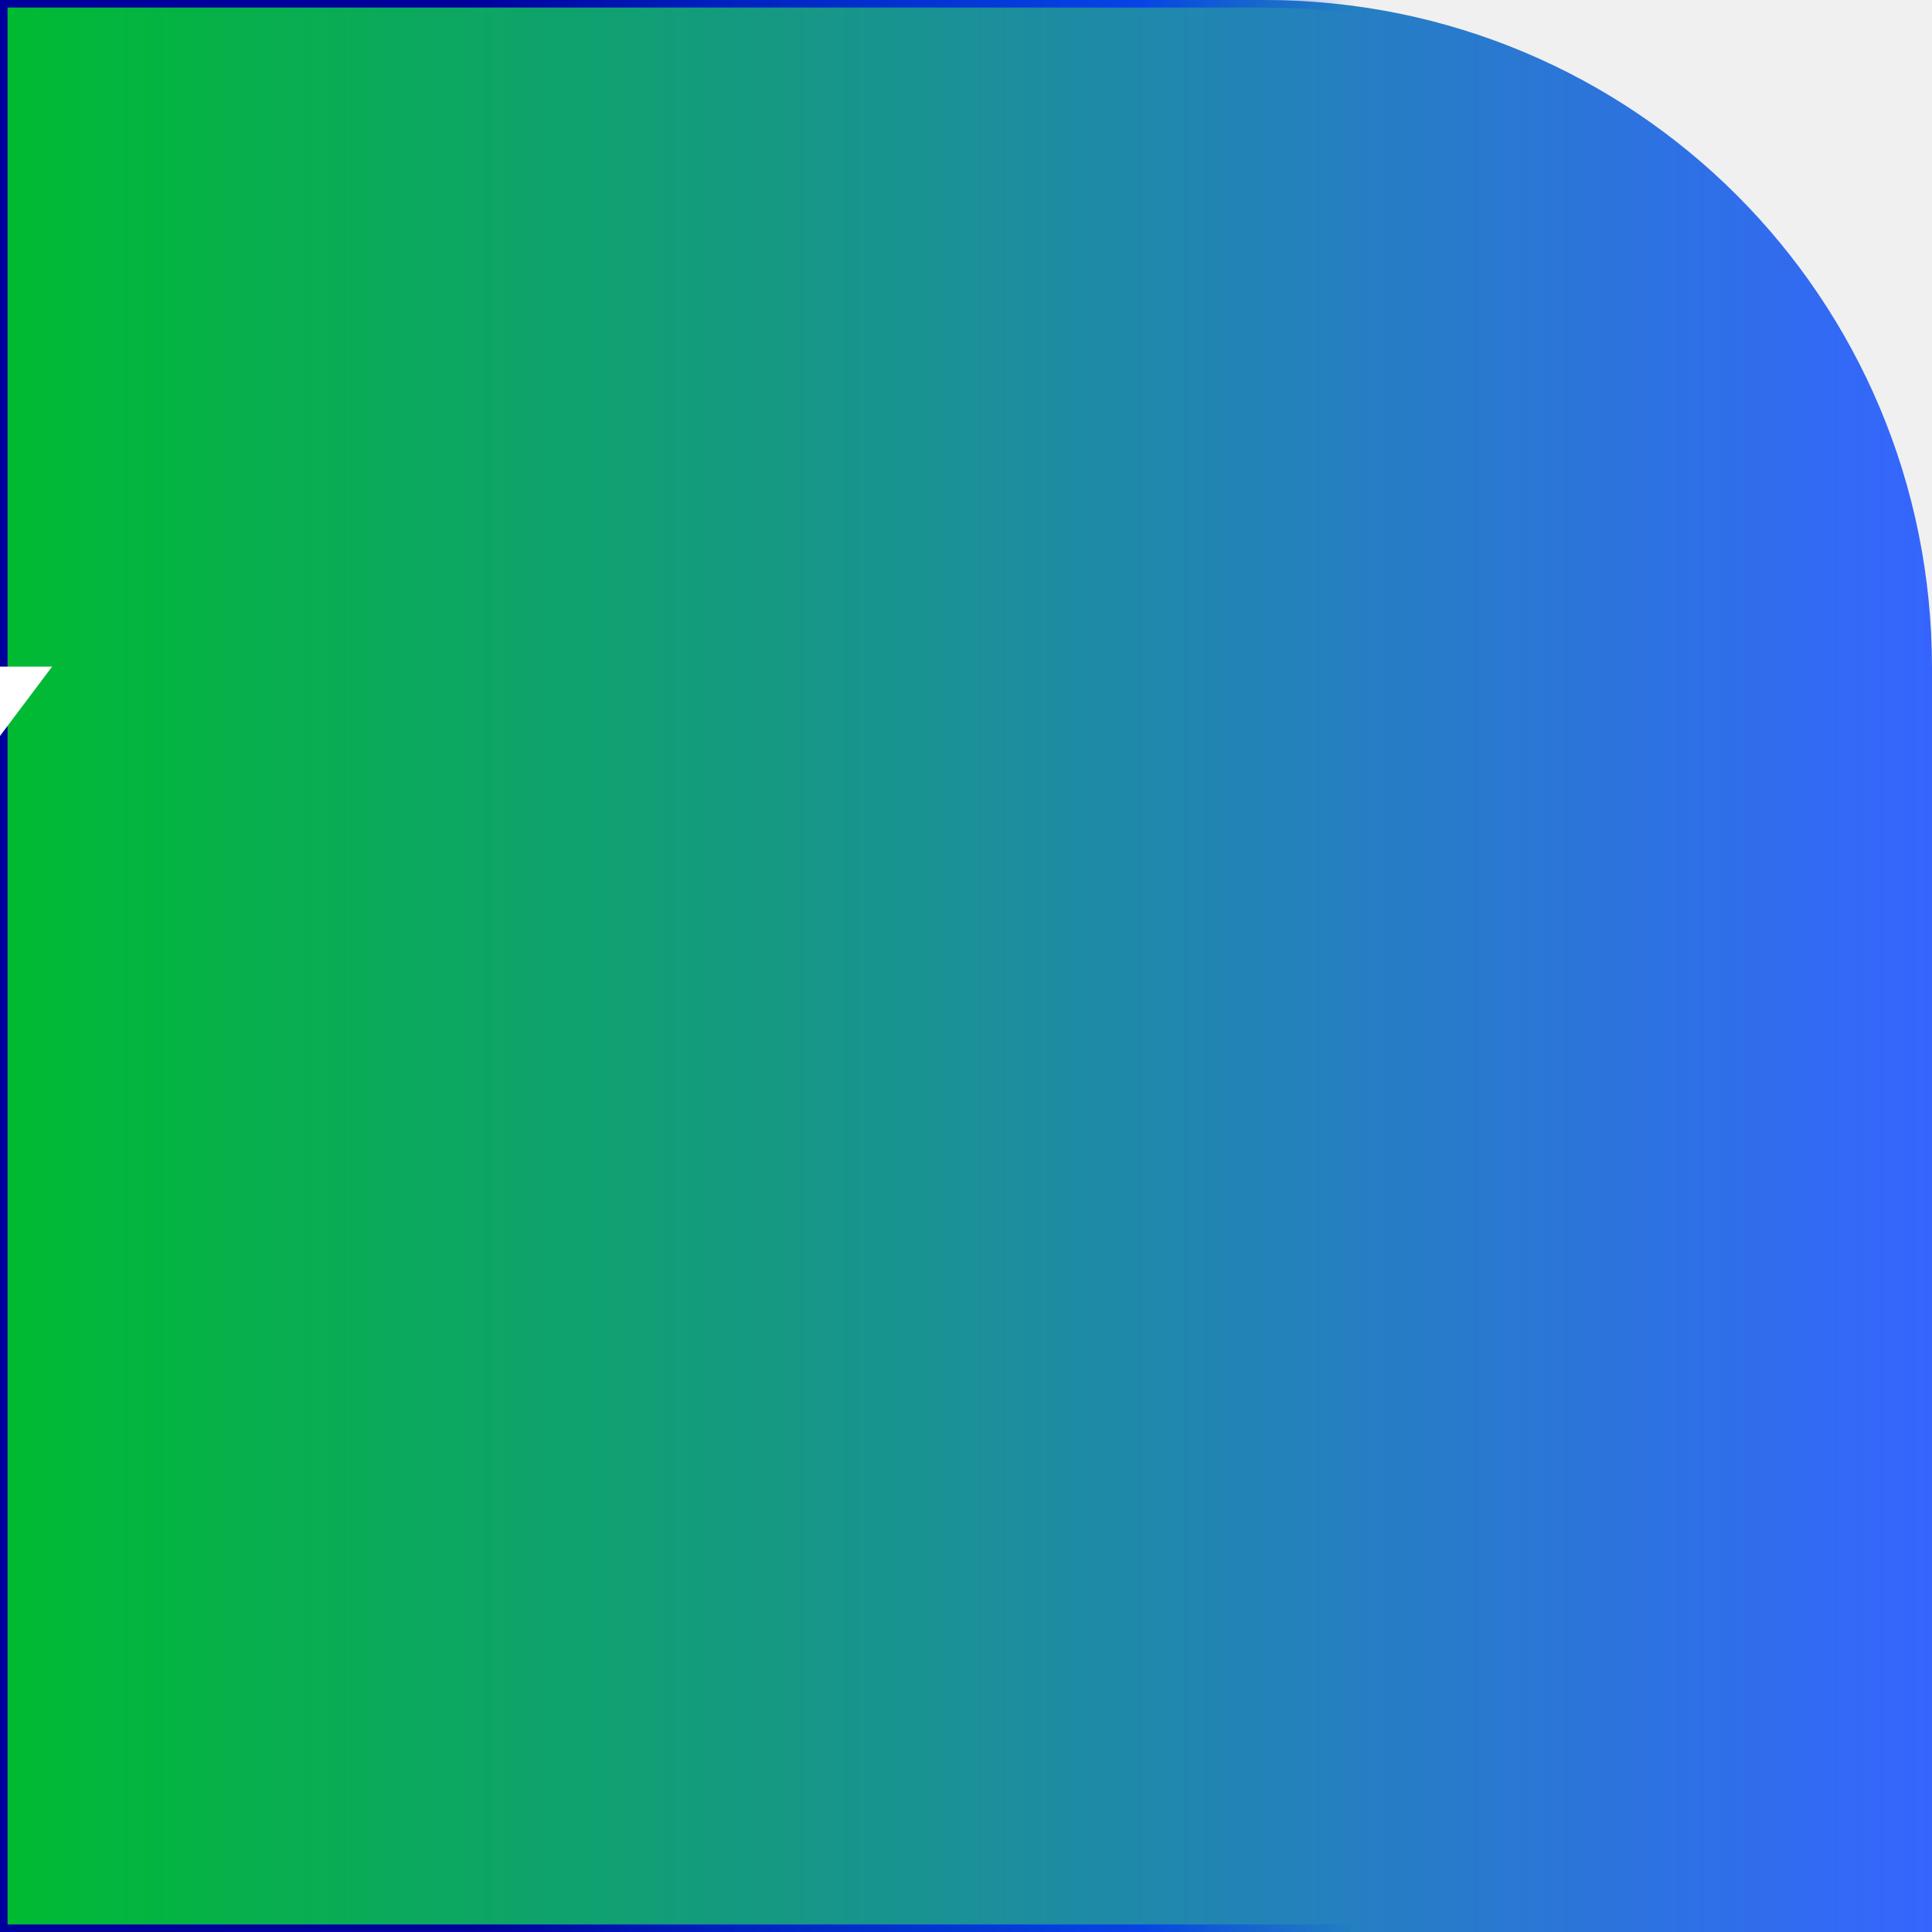
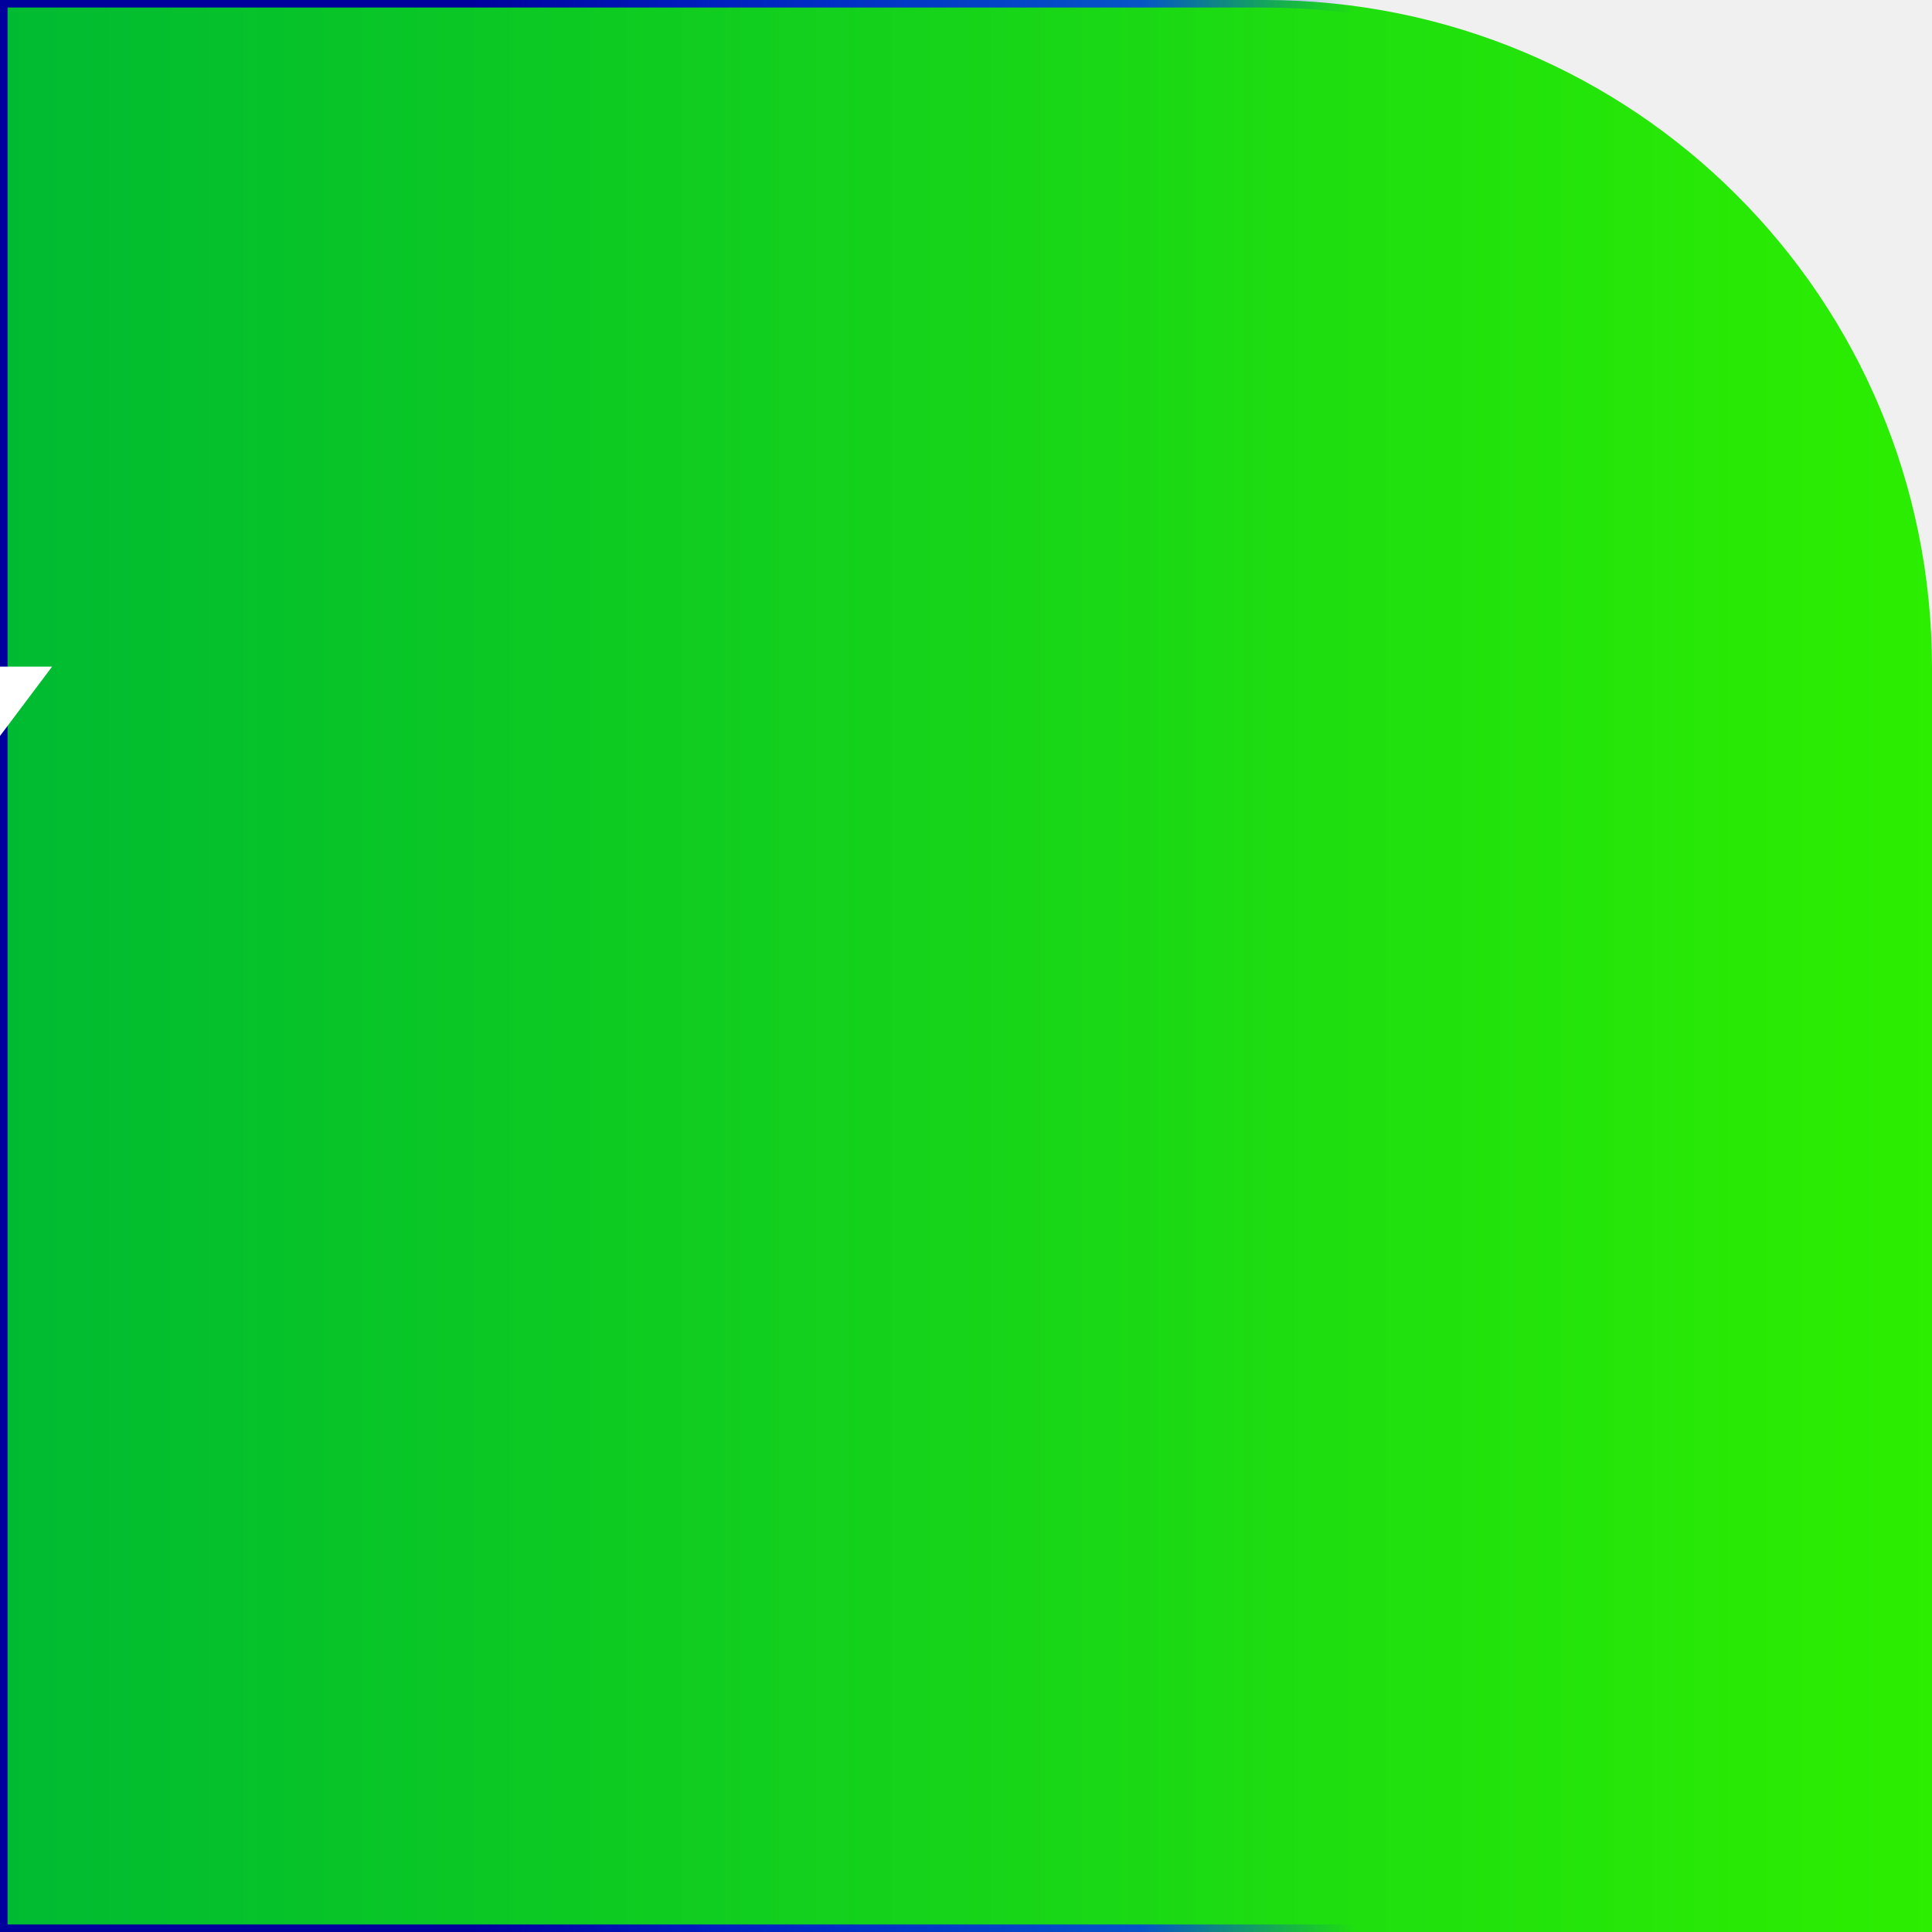
<svg xmlns="http://www.w3.org/2000/svg" xmlns:xlink="http://www.w3.org/1999/xlink" width="128px" height="128px" viewBox="0 0 128 128" version="1.1" id="SVGRoot">
  <defs id="defs3713">
    <linearGradient id="linearGradient877">
      <stop id="stop873" offset="0" style="stop-color:#00bb31;stop-opacity:1" />
-       <stop id="stop875" offset="1" style="stop-color:#3565ff;stop-opacity:1" />
+       <stop id="stop875" offset="1" style="stop-color:#2cee00;stop-opacity:1" />
    </linearGradient>
    <linearGradient id="linearGradient4735">
      <stop id="stop4731" offset="0" style="stop-color:#00009d;stop-opacity:1" />
      <stop style="stop-color:#0020bf;stop-opacity:1;" offset="0.166" id="stop4747" />
      <stop style="stop-color:#0031f7;stop-opacity:0.784" offset="0.46" id="stop4739" />
      <stop id="stop4751" offset="0.606" style="stop-color:#0334f7;stop-opacity:0" />
      <stop id="stop4749" offset="0.746" style="stop-color:#0838f8;stop-opacity:0" />
      <stop id="stop4733" offset="1" style="stop-color:#3565ff;stop-opacity:0" />
    </linearGradient>
    <linearGradient id="main_gradient-4-2">
      <stop style="stop-color:#003cff;stop-opacity:1" offset="0" id="stop854" />
      <stop style="stop-color:#3565ff;stop-opacity:1" offset="1" id="stop856" />
    </linearGradient>
    <linearGradient xlink:href="#main_gradient-4-2" id="linearGradient860" x1="0" y1="70" x2="128.25" y2="70" gradientUnits="userSpaceOnUse" />
    <linearGradient xlink:href="#linearGradient877" id="linearGradient4608" gradientUnits="userSpaceOnUse" x1="0" y1="70" x2="128.25" y2="70" />
    <linearGradient xlink:href="#linearGradient4735" id="linearGradient4724" gradientUnits="userSpaceOnUse" x1="31.25" y1="64" x2="127.75" y2="64" />
  </defs>
  <g id="layer1">
    <g id="g818" style="opacity:1">
      <path style="opacity:1;fill:url(#linearGradient4608);fill-opacity:1;stroke:url(#linearGradient4724);stroke-width:1;stroke-miterlimit:4;stroke-dasharray:none;stroke-opacity:1" d="M 0,0 V 44.25 50 78 83.75 128 h 44.25 10 19.5 10 H 128 V 83.75 78 44.25 C 128,19.735 108.264,0 83.75,0 h -29.5 -10 z" id="path4596" />
      <text xml:space="preserve" style="font-style:italic;font-variant:normal;font-weight:bold;font-stretch:normal;font-size:93.333px;line-height:1.25;font-family:'Open Sans';-inkscape-font-specification:'Open Sans Bold Italic';letter-spacing:0px;word-spacing:0px;fill:#000000;fill-opacity:1;stroke:none" x="61.897" y="93.651" id="text5338">
        <tspan id="tspan5336" x="61.897" y="93.651" style="font-size:69.333px;text-align:center;text-anchor:middle;fill:#ffffff">X</tspan>
      </text>
    </g>
  </g>
</svg>
